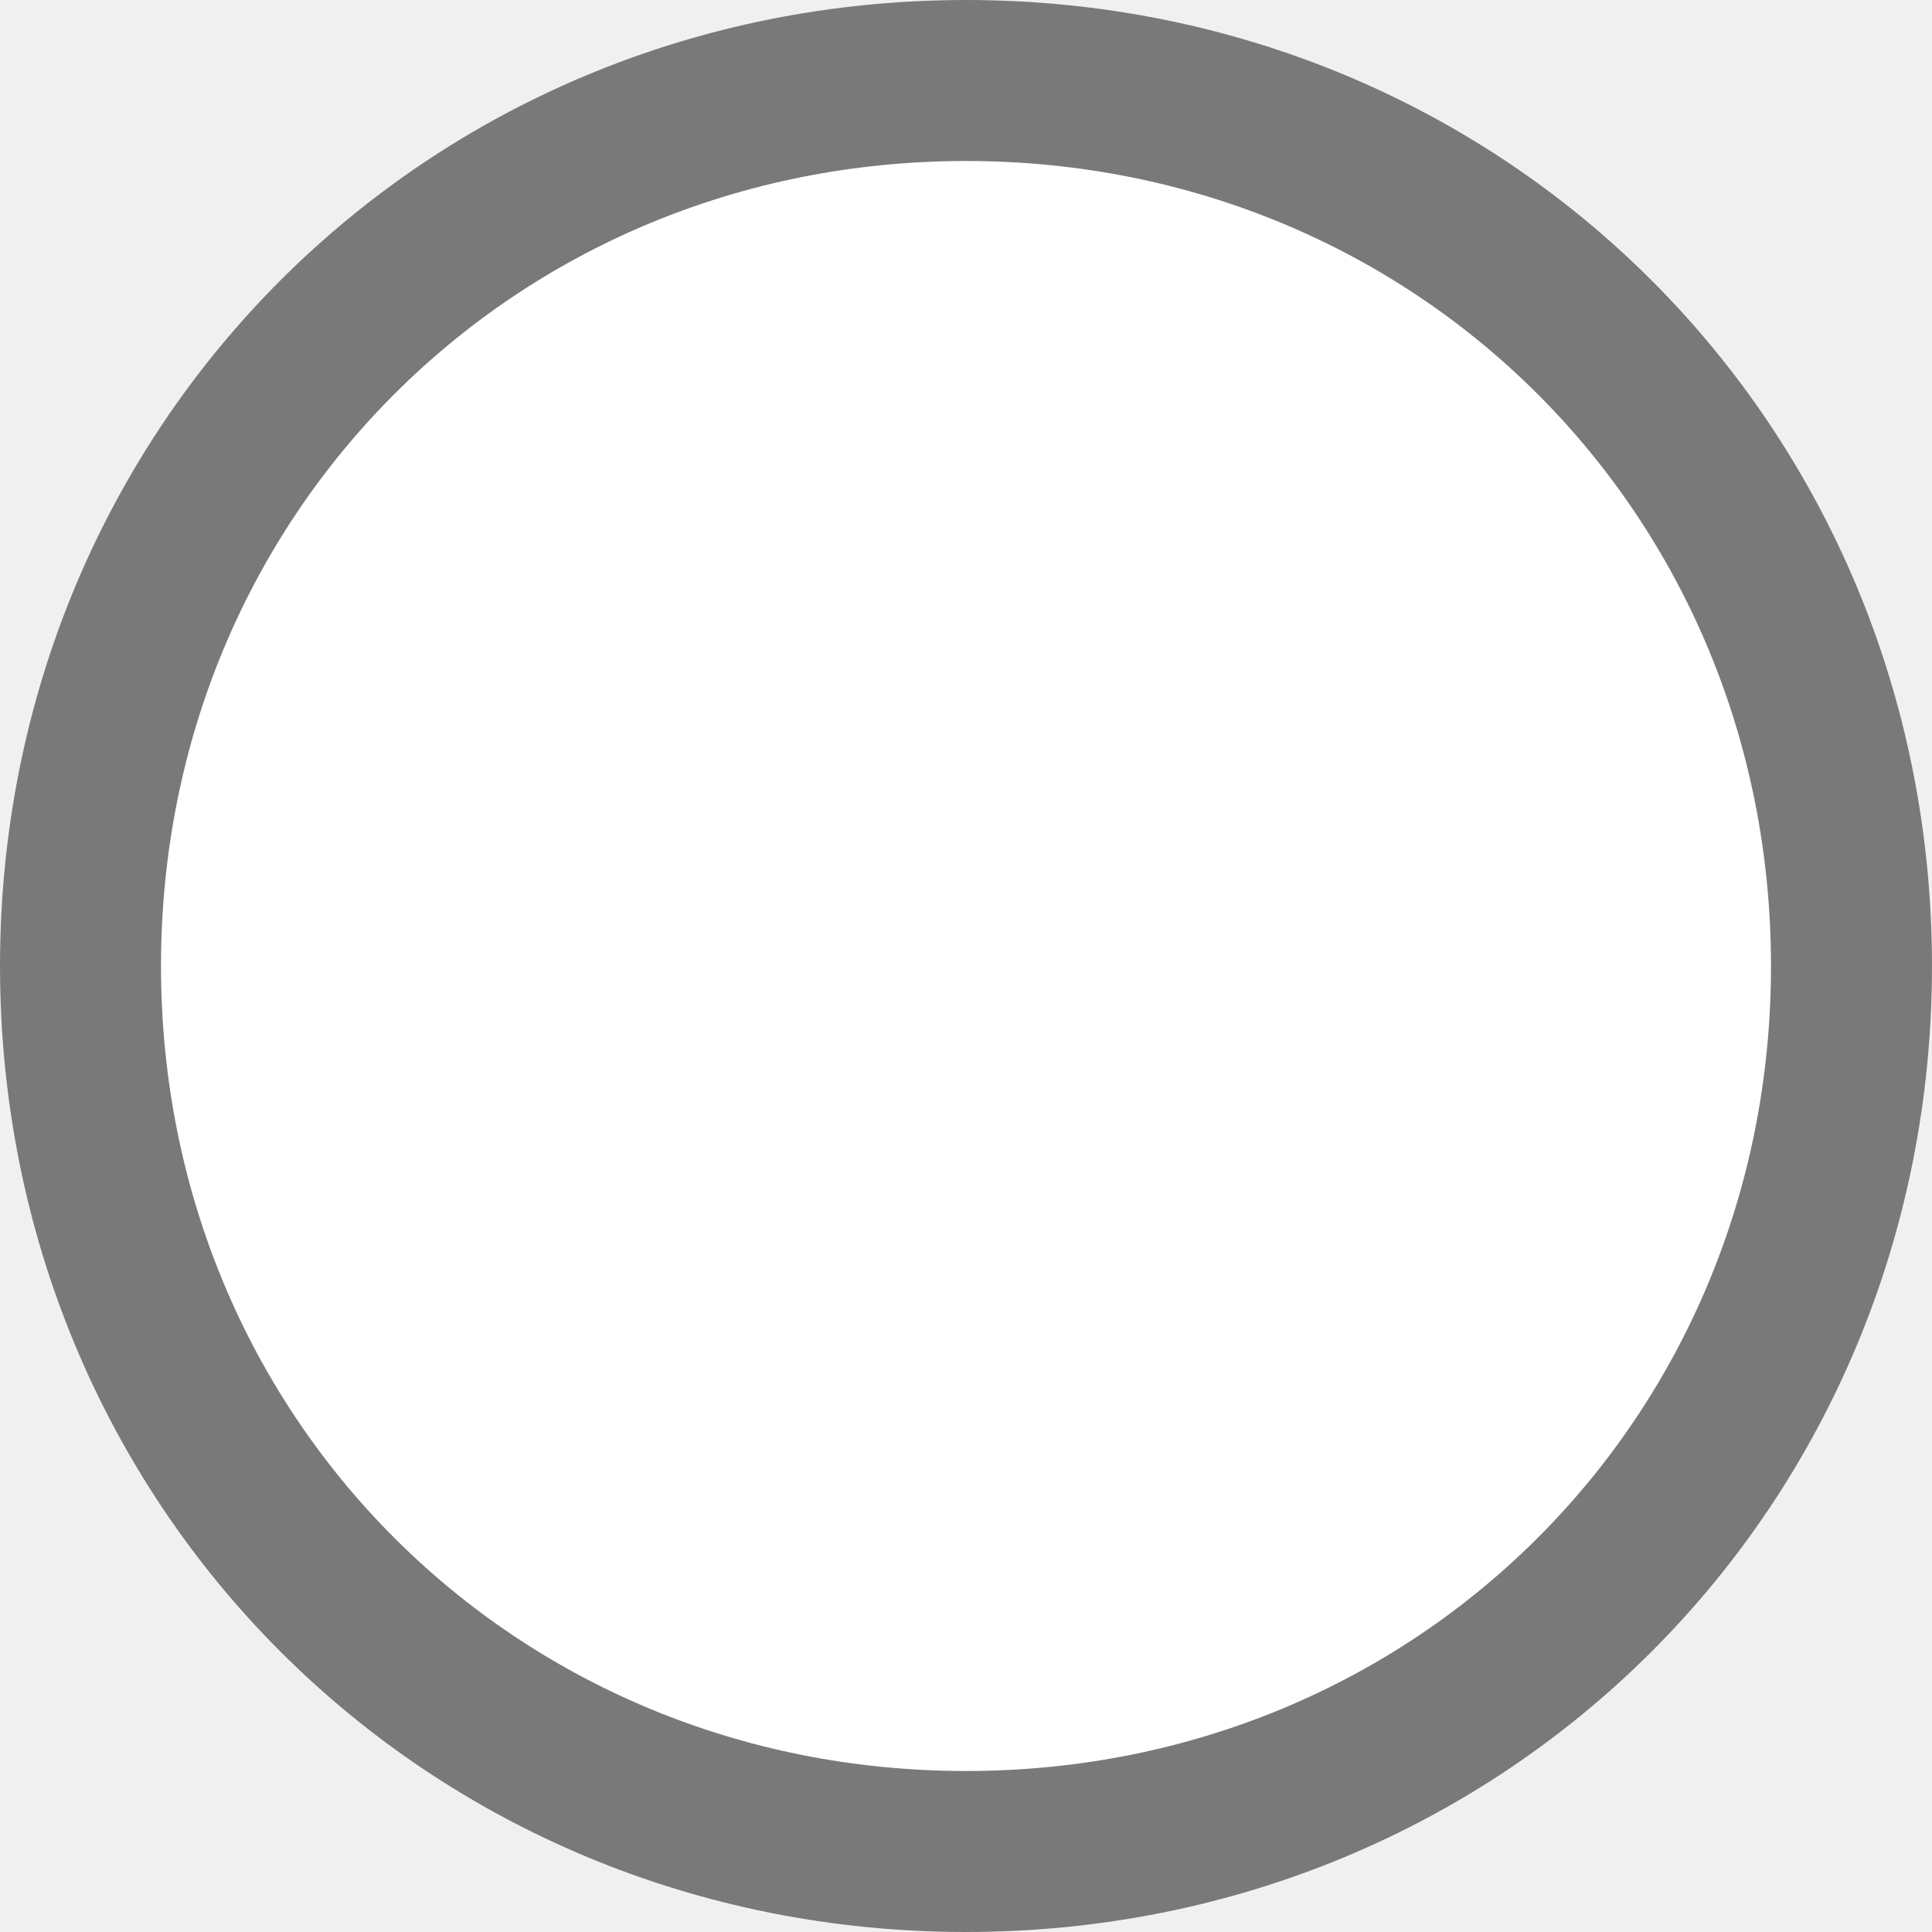
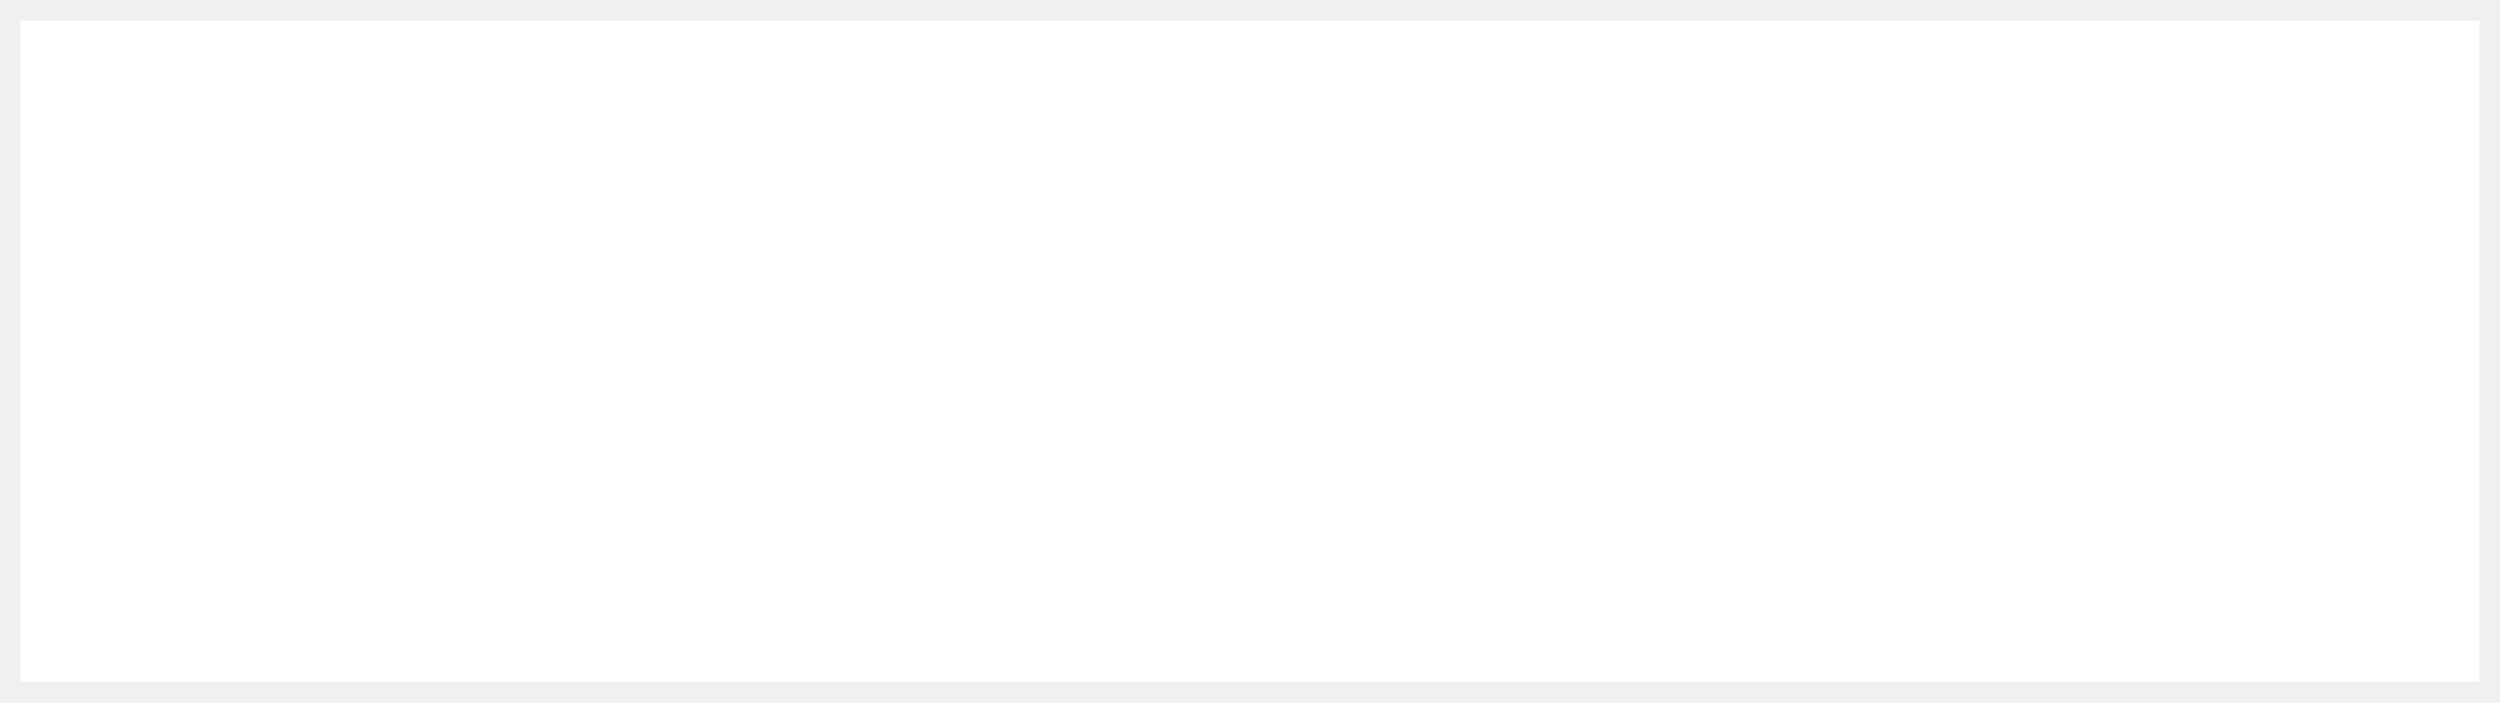
- <svg xmlns="http://www.w3.org/2000/svg" version="1.1" width="12px" height="12px" viewBox="95 344.5  12 12">
-   <path d="M 101 344.5  C 104.36 344.5  107 347.14  107 350.5  C 107 353.86  104.36 356.5  101 356.5  C 97.64 356.5  95 353.86  95 350.5  C 95 347.14  97.64 344.5  101 344.5  Z " fill-rule="nonzero" fill="#ffffff" stroke="none" />
-   <path d="M 101 345  C 104.08 345  106.5 347.42  106.5 350.5  C 106.5 353.58  104.08 356  101 356  C 97.92 356  95.5 353.58  95.5 350.5  C 95.5 347.42  97.92 345  101 345  Z " stroke-width="1" stroke="#797979" fill="none" />
+ <svg xmlns="http://www.w3.org/2000/svg" version="1.1" width="121px" height="34px">
+   <g transform="matrix(1 0 0 1 -620 -643 )">
+     <path d="M 621 644  L 740 644  L 740 676  L 621 676  L 621 644  Z " fill-rule="nonzero" fill="#ffffff" stroke="none" />
+   </g>
</svg>
